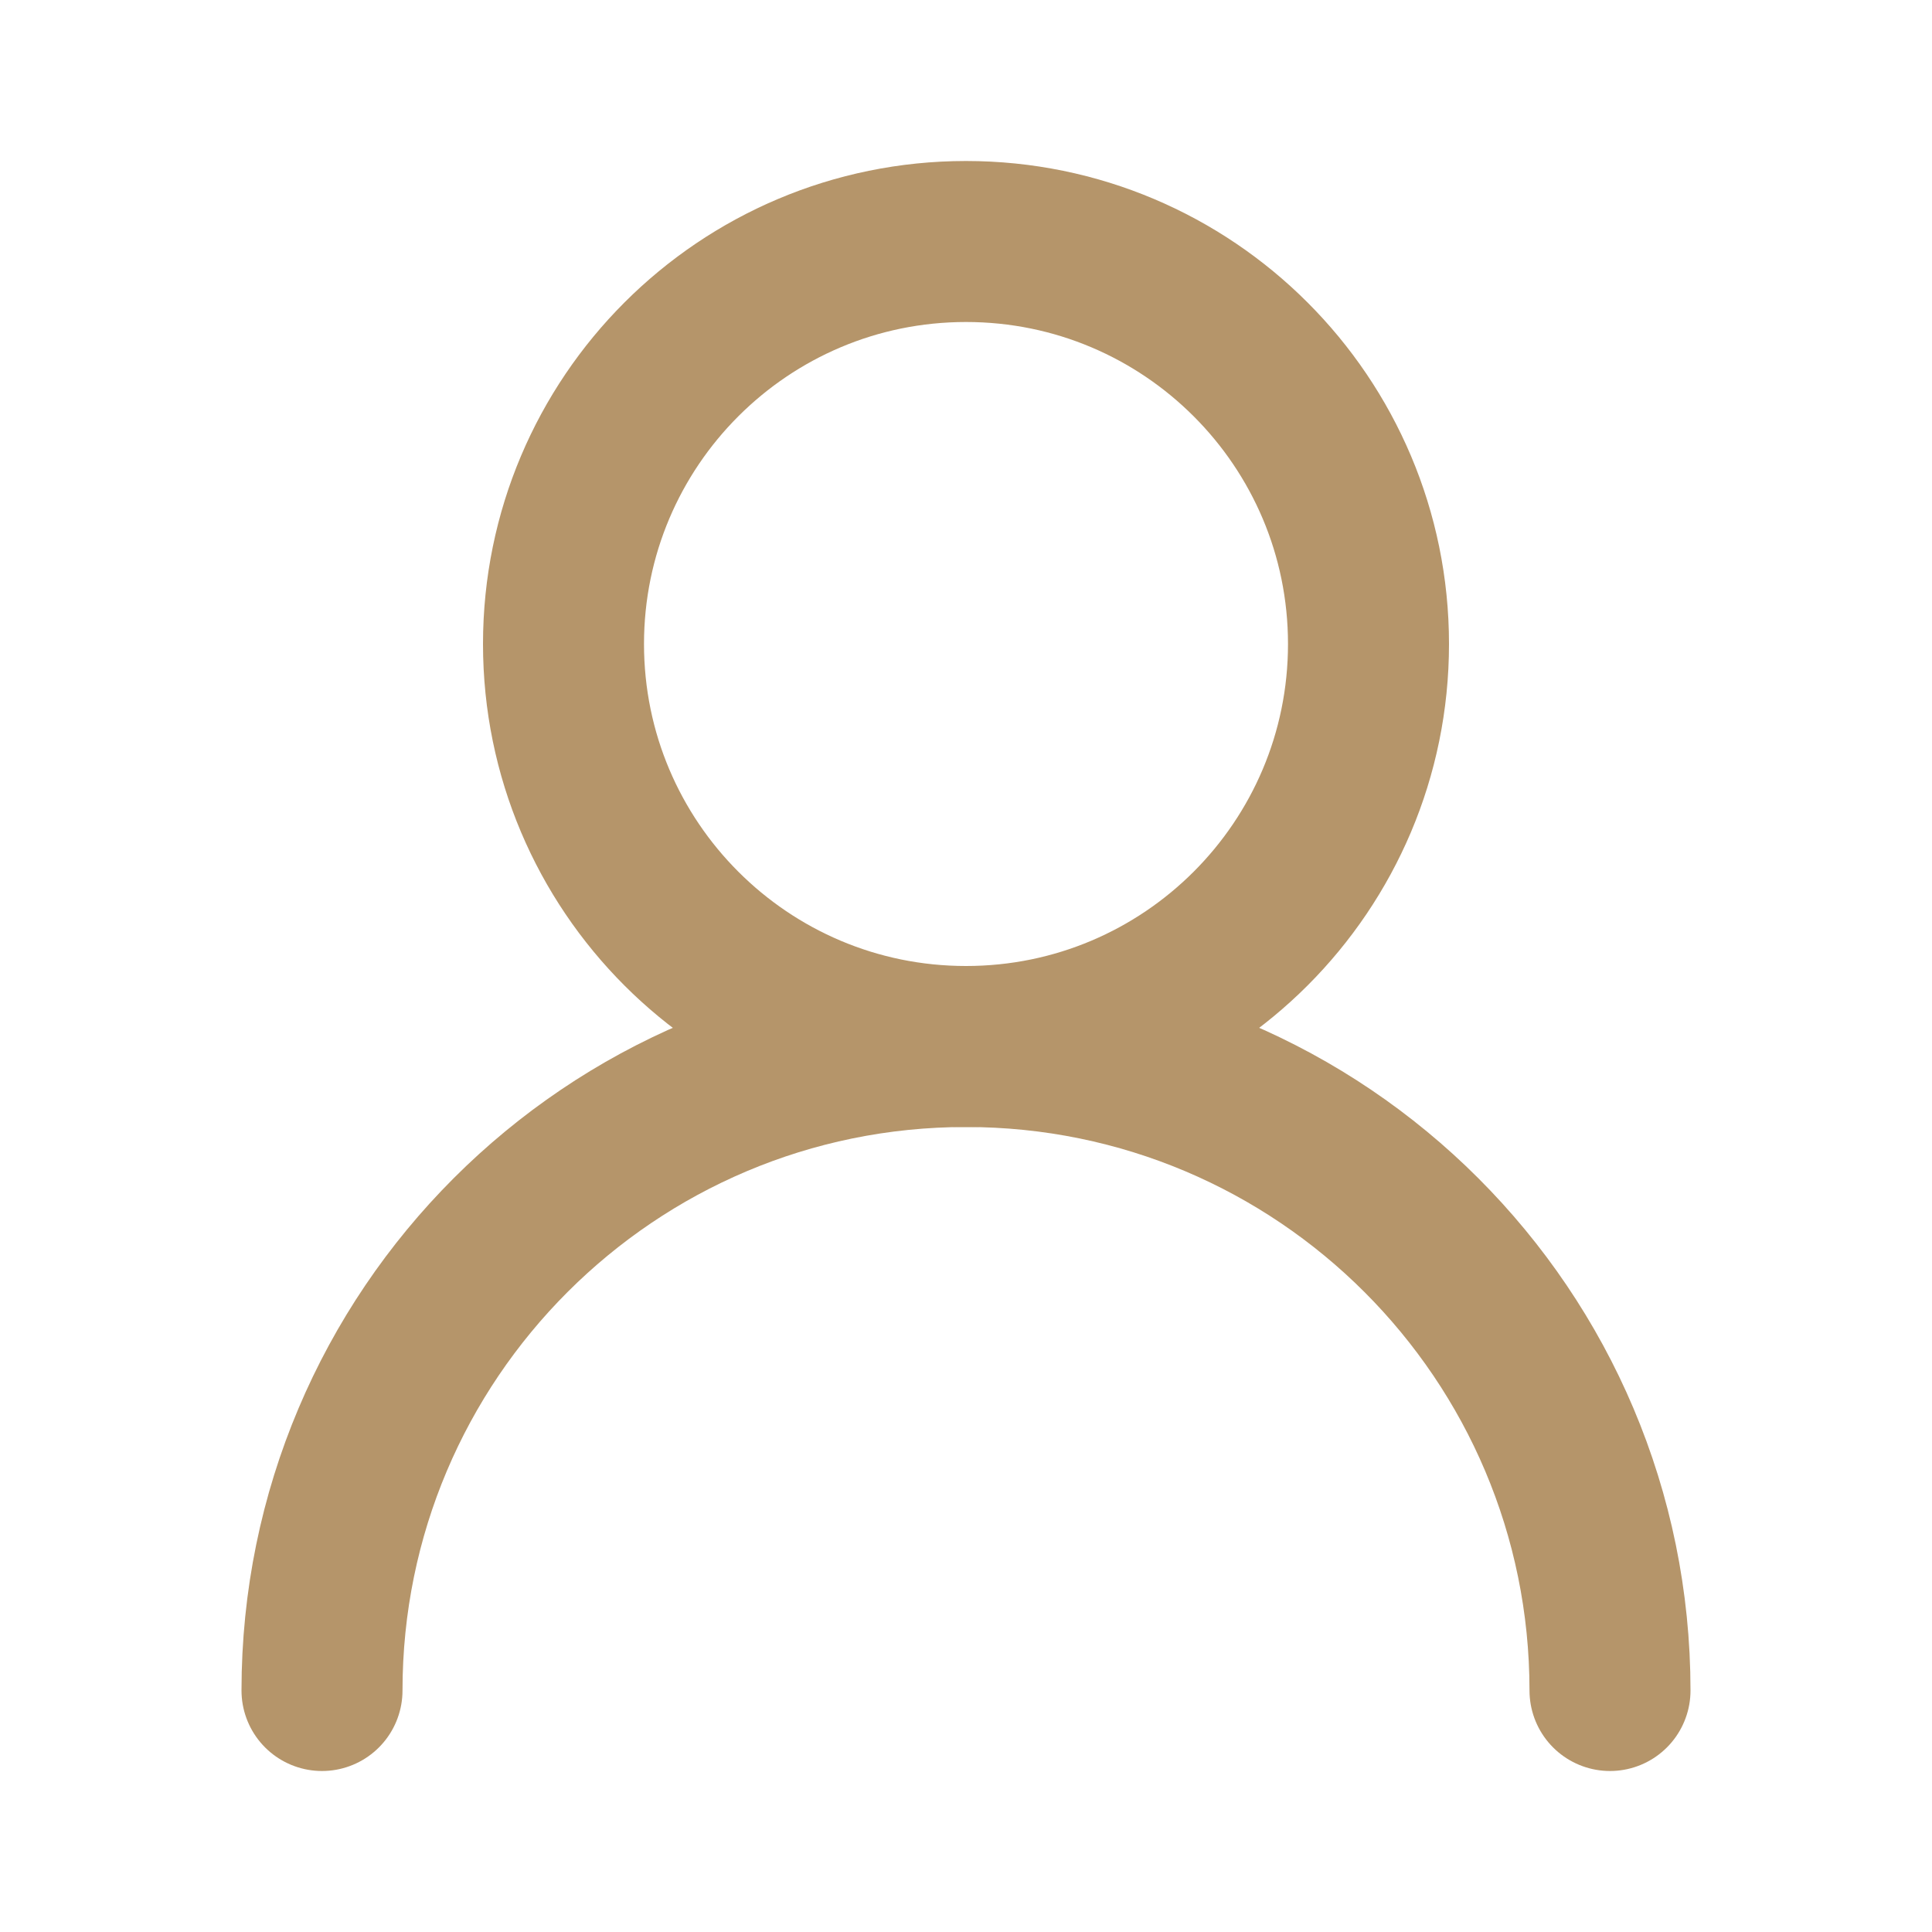
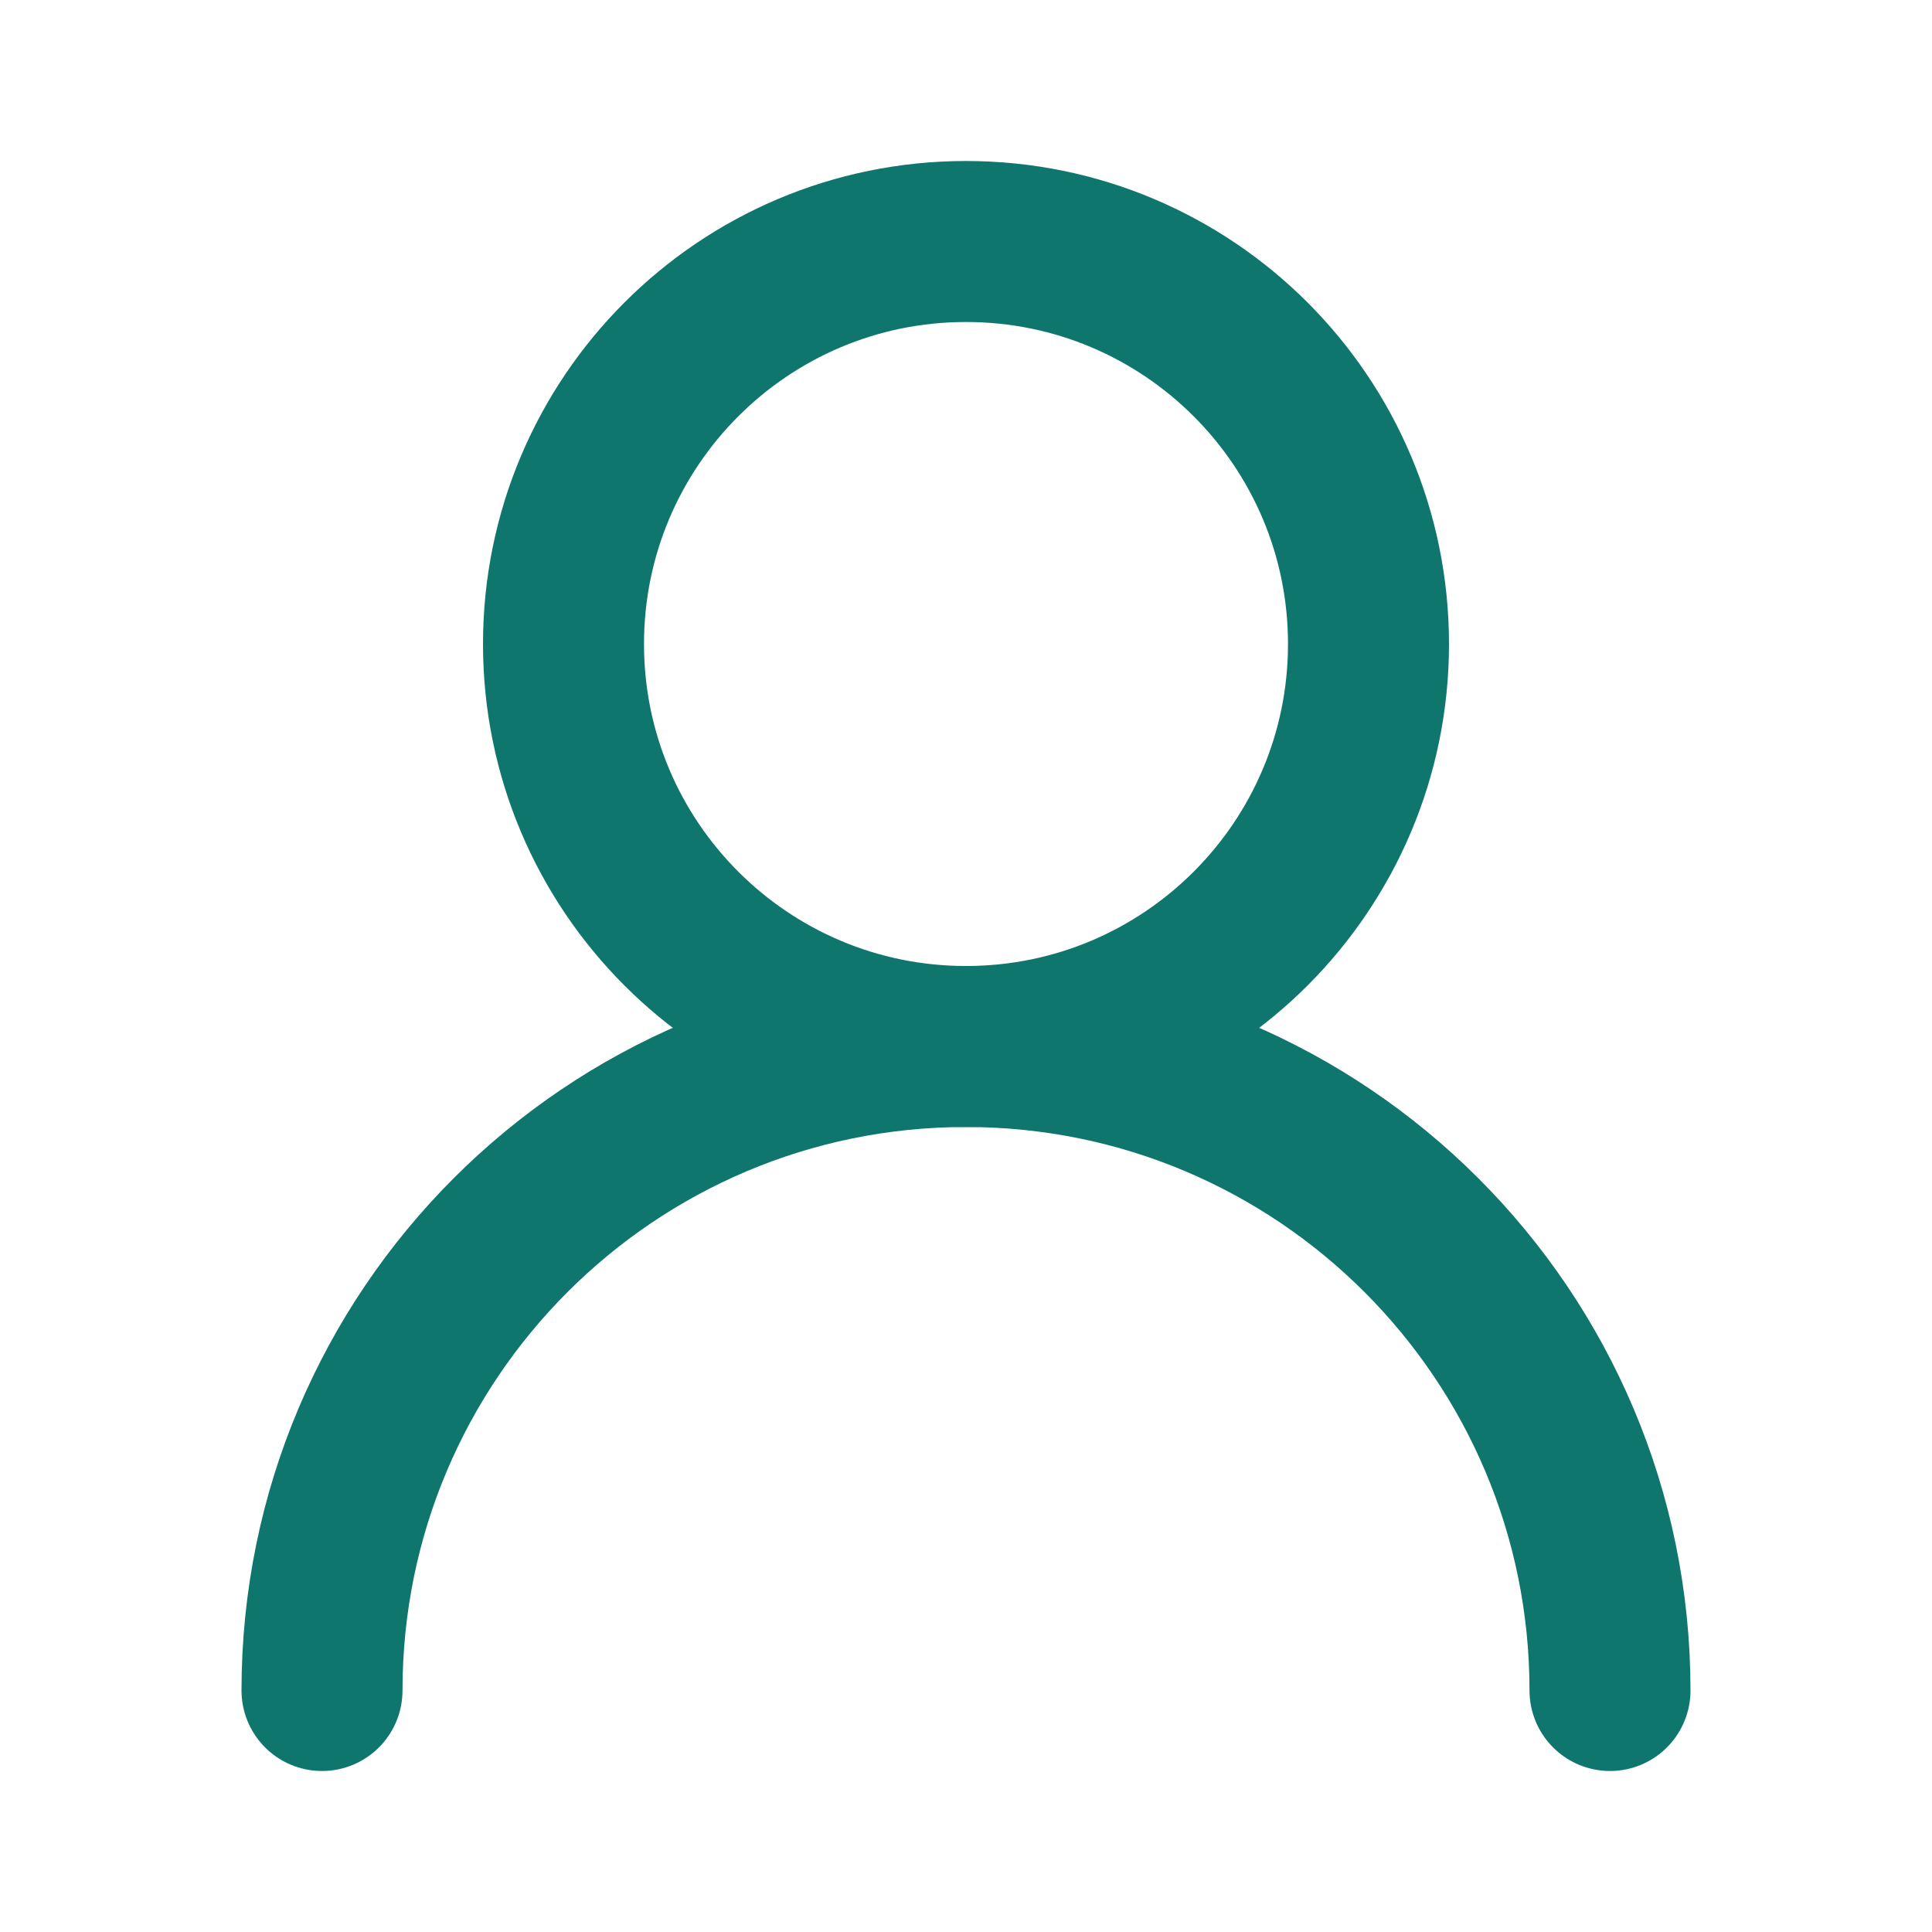
- <svg xmlns="http://www.w3.org/2000/svg" width="24" height="24" viewBox="0 0 24 24" fill="none" stroke="#B5956A" stroke-width="2" stroke-linecap="round" stroke-linejoin="round">
+ <svg xmlns="http://www.w3.org/2000/svg" width="24" height="24" viewBox="0 0 24 24" fill="none" stroke="#0f766e" stroke-width="2" stroke-linecap="round" stroke-linejoin="round">
  <circle cx="12" cy="8" r="5" />
  <path d="M20 21a8 8 0 0 0-16 0" />
</svg>
